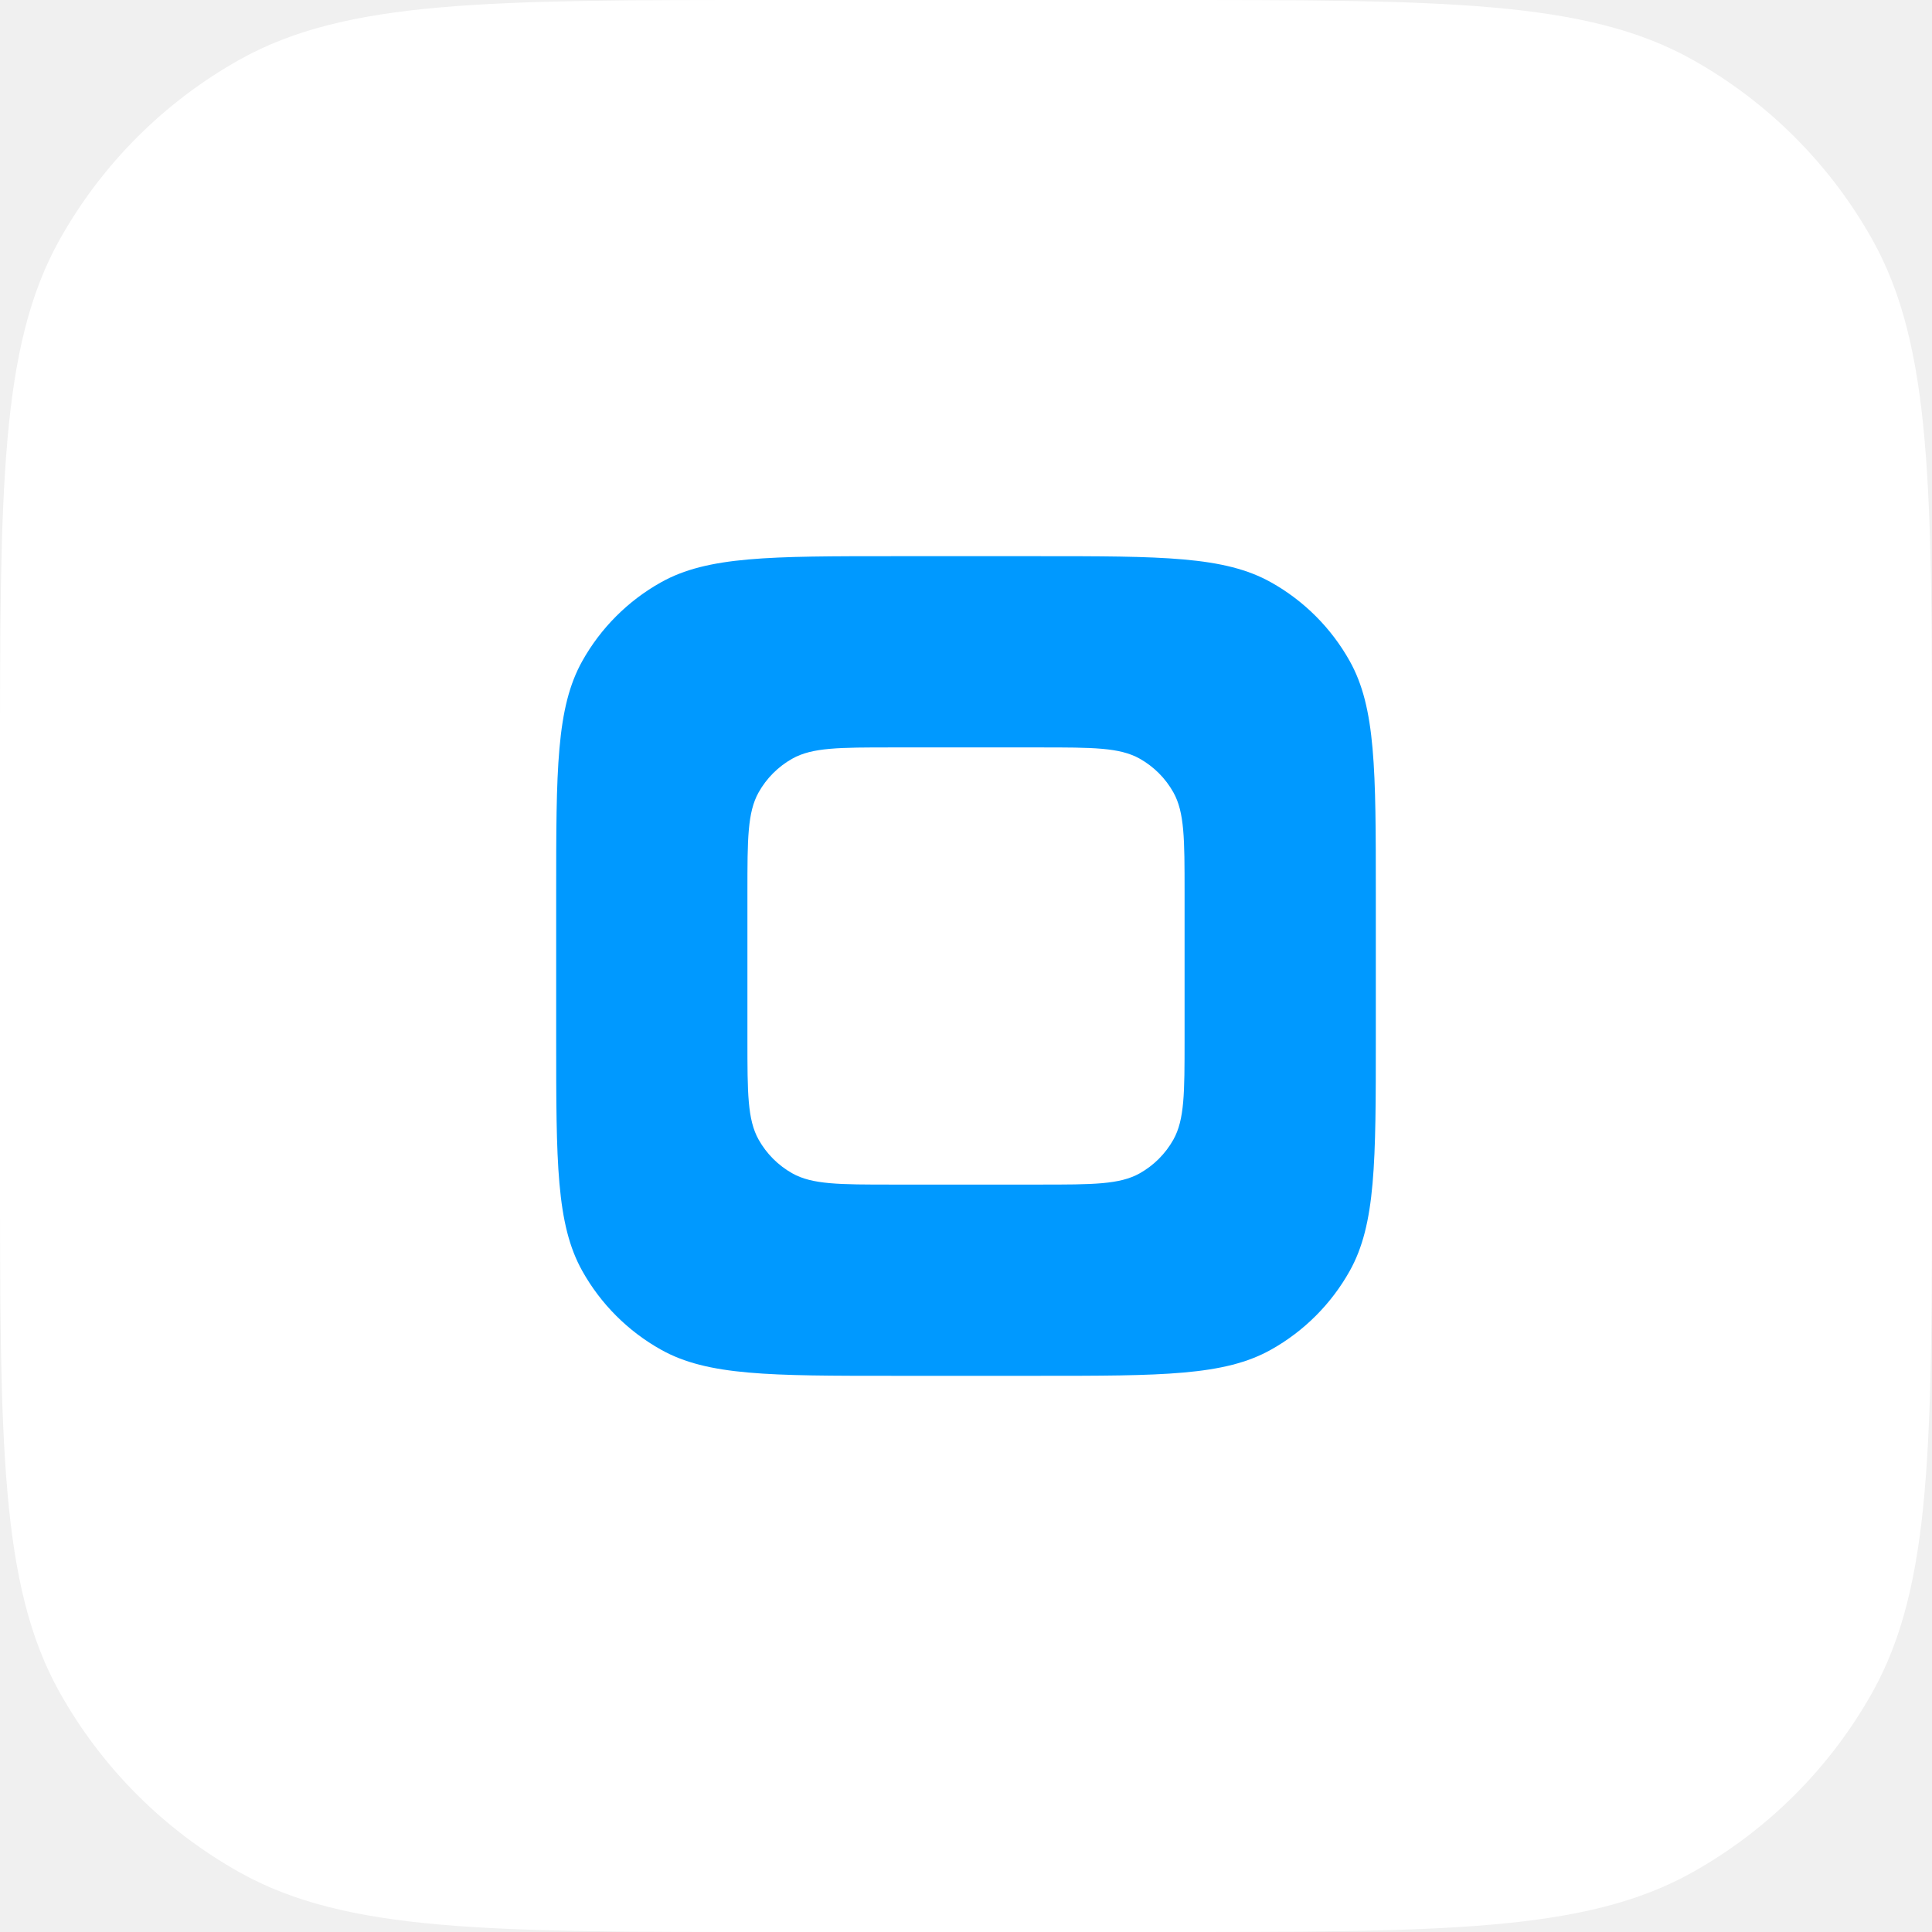
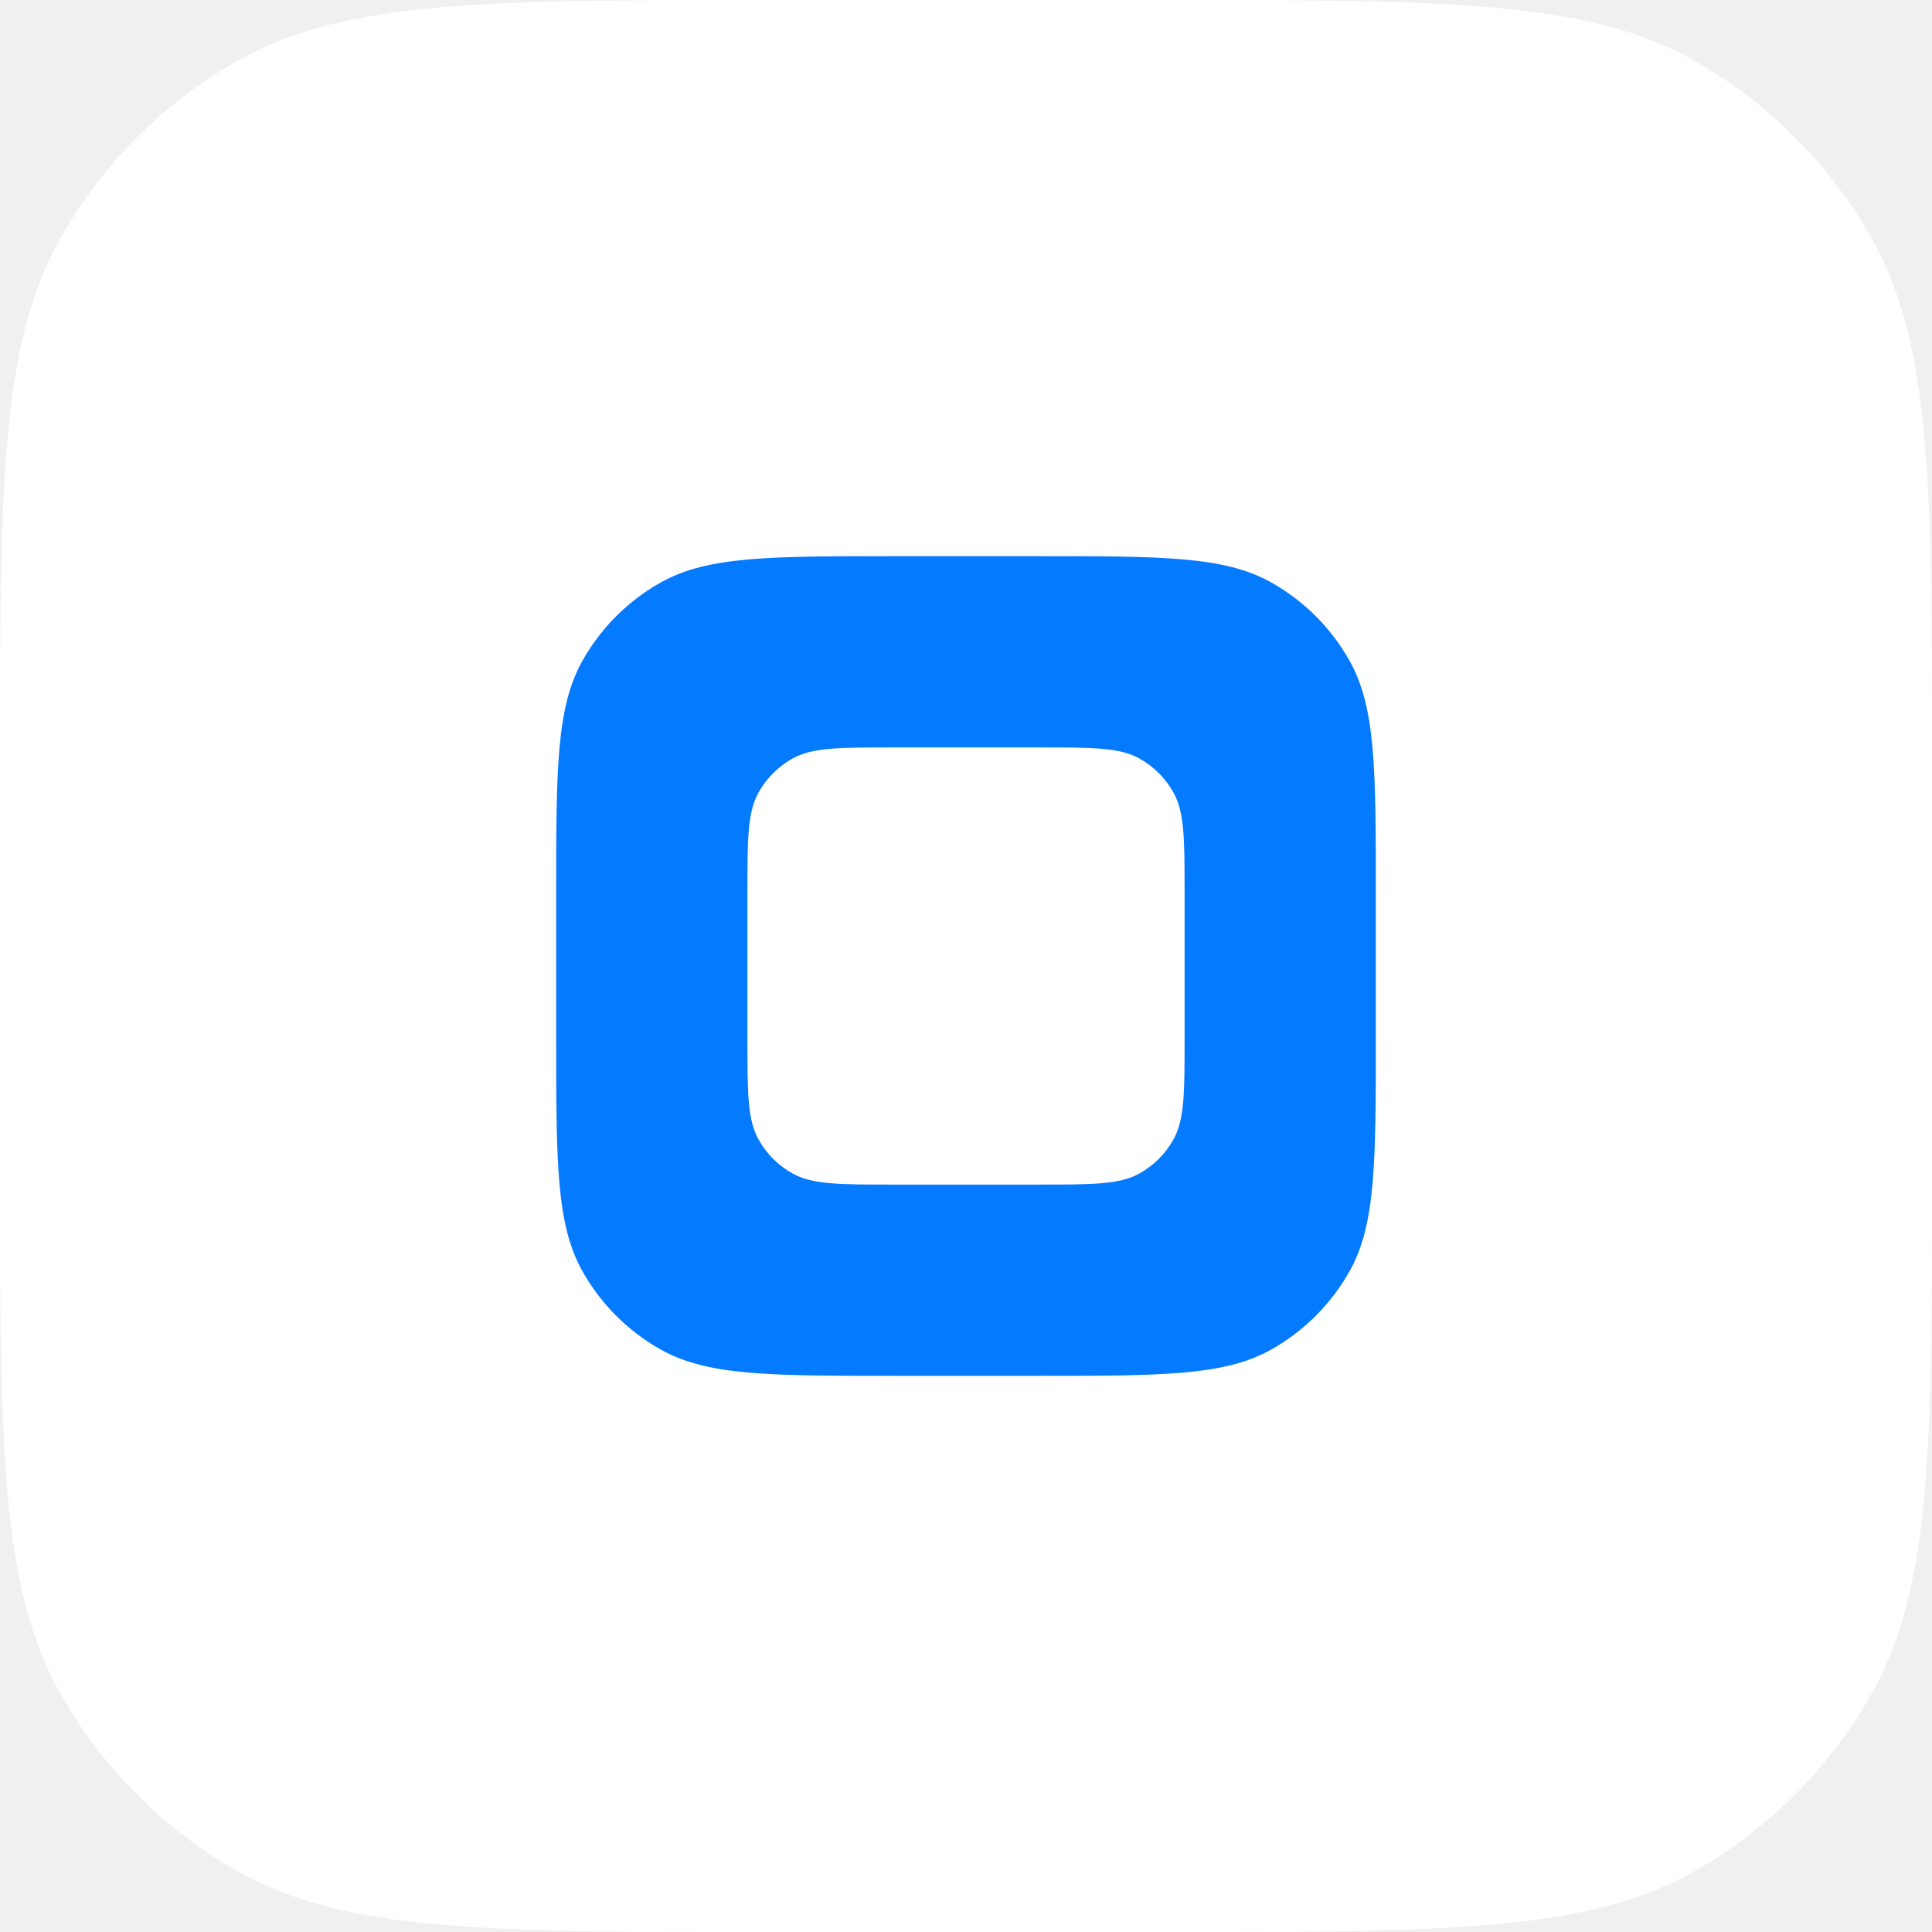
<svg xmlns="http://www.w3.org/2000/svg" width="66" height="66" viewBox="0 0 66 66">
  <path id="Bumper" fill="#ffffff" fill-rule="evenodd" stroke="none" d="M 39.6 0 C 49.317 0 54.175 0 57.818 2.04 C 60.392 3.482 62.518 5.608 63.96 8.182 C 66 11.825 66 16.683 66 26.4 L 66 39.6 C 66 49.317 66 54.175 63.96 57.818 C 62.518 60.392 60.392 62.518 57.818 63.96 C 54.175 66 49.317 66 39.6 66 L 26.4 66 C 16.683 66 11.825 66 8.182 63.96 C 5.608 62.518 3.482 60.392 2.04 57.818 C -1e-06 54.175 -1e-06 49.317 -1e-06 39.6 L 0 26.4 C 0 16.683 0 11.825 2.04 8.182 C 3.482 5.608 5.608 3.482 8.182 2.04 C 11.825 0 16.683 0 26.4 0 Z" />
-   <path id="Icon" fill="#0099ff" fill-rule="evenodd" stroke="none" d="M 30.551 47 C 26.3 47 24.174 47 22.58 46.107 C 21.454 45.477 20.523 44.546 19.893 43.42 C 19 41.826 19 39.7 19 35.449 L 19 30.551 C 19 26.3 19 24.174 19.893 22.58 C 20.523 21.454 21.454 20.523 22.58 19.893 C 24.174 19 26.3 19 30.551 19 L 35.449 19 C 39.7 19 41.826 19 43.42 19.893 C 44.546 20.523 45.477 21.454 46.107 22.58 C 47 24.174 47 26.3 47 30.551 L 47 35.449 C 47 39.7 47 41.826 46.107 43.42 C 45.477 44.546 44.546 45.477 43.42 46.107 C 41.826 47 39.7 47 35.449 47 L 30.551 47 Z M 30.482 40.467 L 35.518 40.467 C 37.339 40.467 38.249 40.466 38.932 40.084 C 39.414 39.814 39.814 39.414 40.084 38.932 C 40.466 38.249 40.467 37.339 40.467 35.518 L 40.467 30.482 C 40.467 28.661 40.466 27.751 40.084 27.068 C 39.814 26.586 39.414 26.186 38.932 25.916 C 38.249 25.534 37.339 25.533 35.518 25.533 L 30.482 25.533 C 28.661 25.533 27.751 25.534 27.068 25.916 C 26.586 26.186 26.186 26.586 25.916 27.068 C 25.534 27.751 25.533 28.661 25.533 30.482 L 25.533 35.518 C 25.533 37.339 25.534 38.249 25.916 38.932 C 26.186 39.414 26.586 39.814 27.068 40.084 C 27.751 40.466 28.661 40.467 30.482 40.467 Z" />
+   <path id="Icon" fill="#047aff" fill-rule="evenodd" stroke="none" d="M 30.551 47 C 26.3 47 24.174 47 22.58 46.107 C 21.454 45.477 20.523 44.546 19.893 43.42 C 19 41.826 19 39.7 19 35.449 L 19 30.551 C 19 26.3 19 24.174 19.893 22.58 C 20.523 21.454 21.454 20.523 22.58 19.893 C 24.174 19 26.3 19 30.551 19 L 35.449 19 C 39.7 19 41.826 19 43.42 19.893 C 44.546 20.523 45.477 21.454 46.107 22.58 C 47 24.174 47 26.3 47 30.551 L 47 35.449 C 47 39.7 47 41.826 46.107 43.42 C 45.477 44.546 44.546 45.477 43.42 46.107 C 41.826 47 39.7 47 35.449 47 L 30.551 47 Z M 30.482 40.467 L 35.518 40.467 C 37.339 40.467 38.249 40.466 38.932 40.084 C 39.414 39.814 39.814 39.414 40.084 38.932 C 40.466 38.249 40.467 37.339 40.467 35.518 L 40.467 30.482 C 40.467 28.661 40.466 27.751 40.084 27.068 C 39.814 26.586 39.414 26.186 38.932 25.916 C 38.249 25.534 37.339 25.533 35.518 25.533 L 30.482 25.533 C 28.661 25.533 27.751 25.534 27.068 25.916 C 26.586 26.186 26.186 26.586 25.916 27.068 C 25.534 27.751 25.533 28.661 25.533 30.482 L 25.533 35.518 C 25.533 37.339 25.534 38.249 25.916 38.932 C 26.186 39.414 26.586 39.814 27.068 40.084 C 27.751 40.466 28.661 40.467 30.482 40.467 Z" />
</svg>
